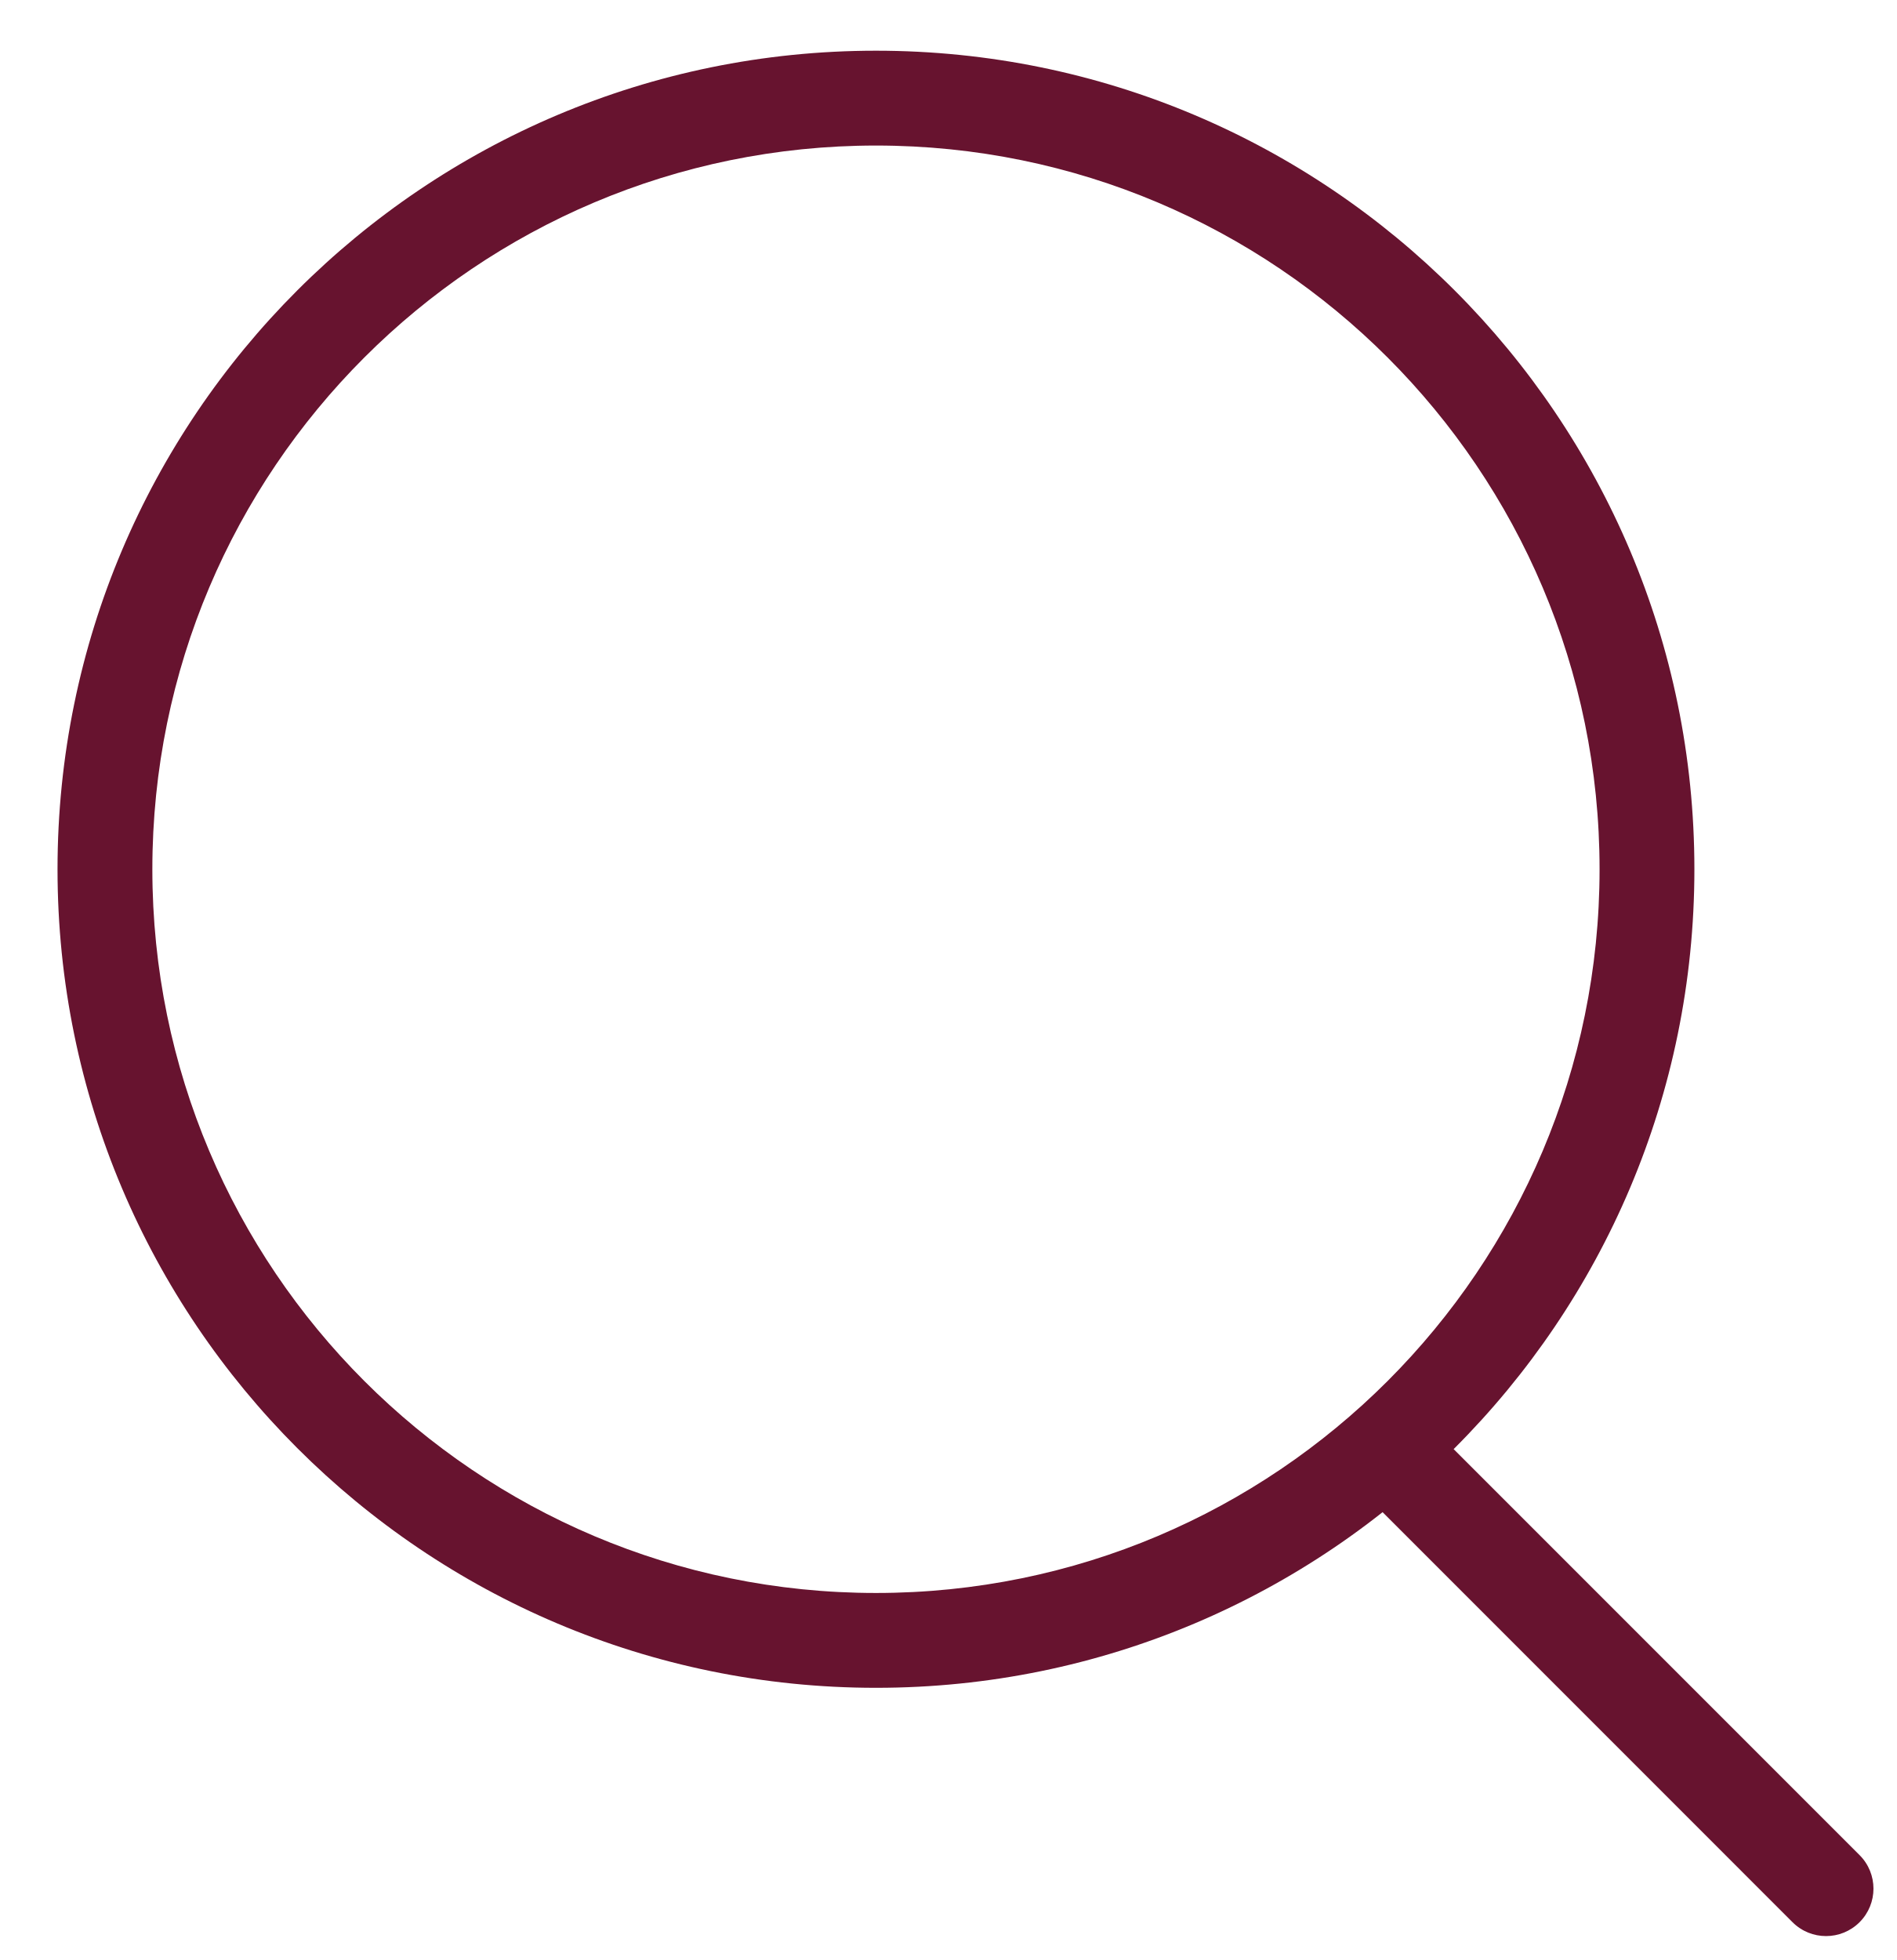
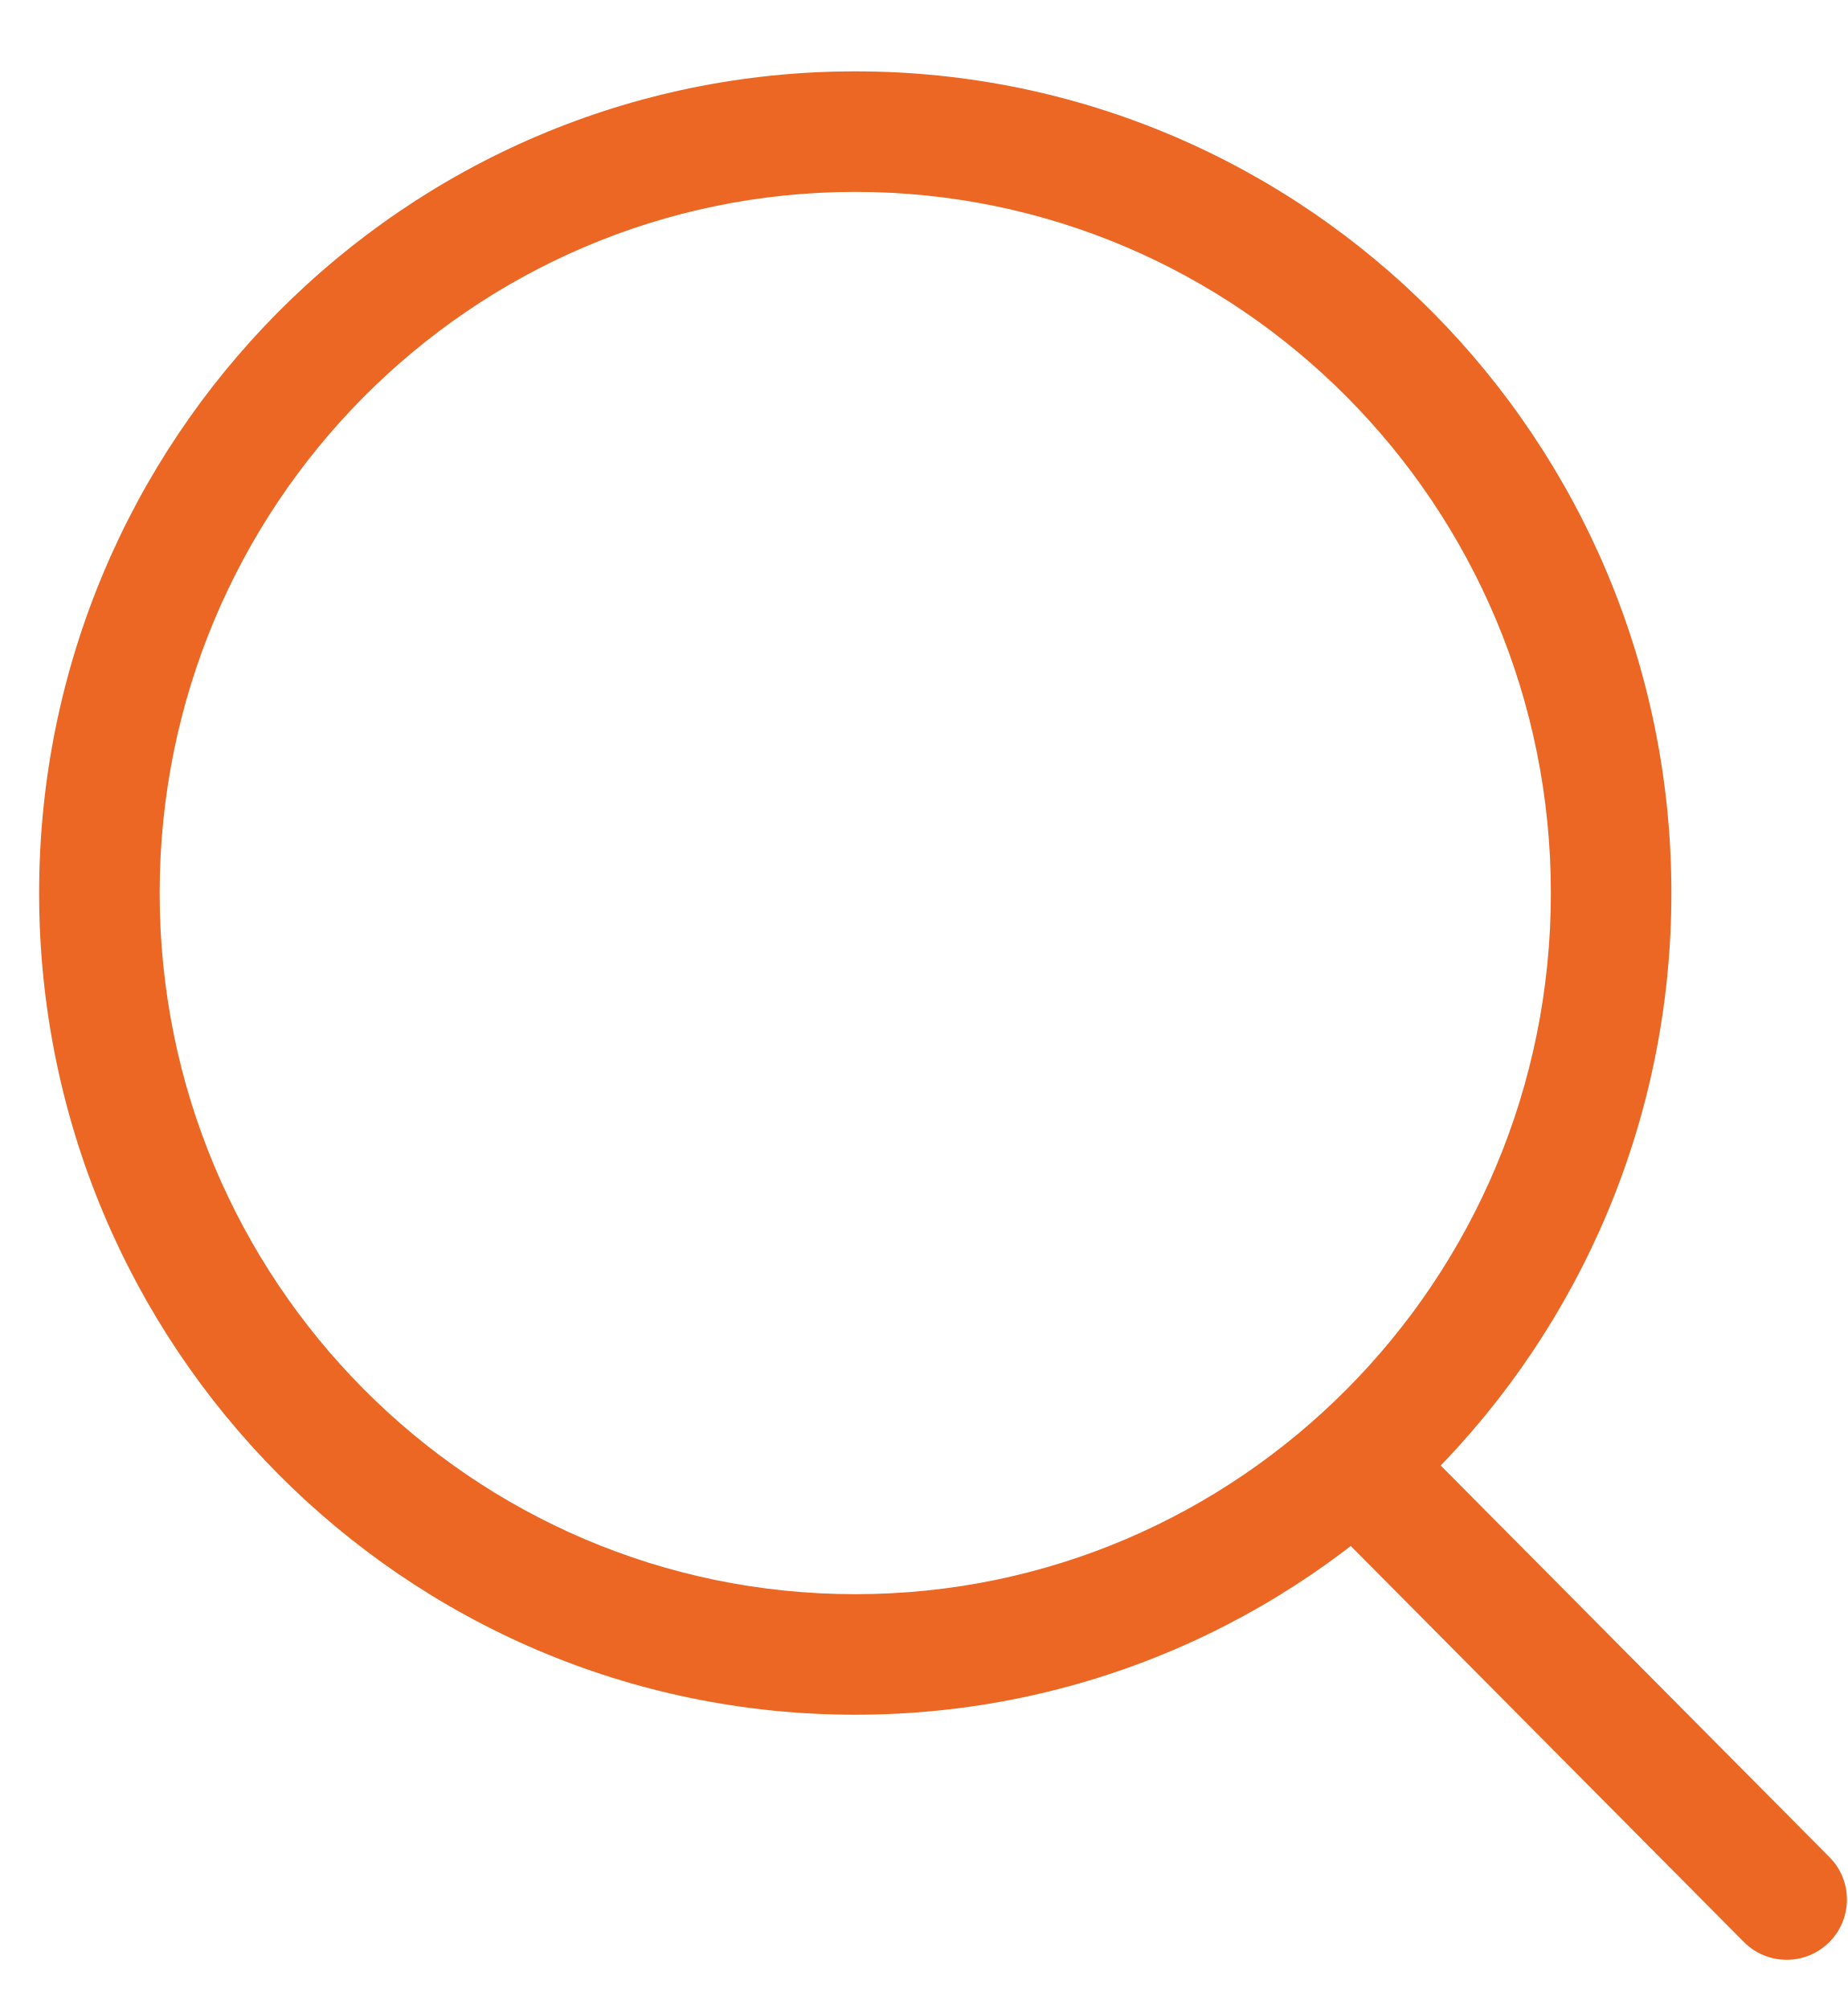
- <svg xmlns="http://www.w3.org/2000/svg" width="30" height="31" viewBox="0 0 30 31" fill="none">
-   <path d="M28.355 30.402C28.648 30.695 29.123 30.695 29.416 30.402C29.709 30.109 29.709 29.634 29.416 29.341L28.355 30.402ZM25.303 13.748C25.303 20.07 20.178 25.195 13.857 25.195V26.695C21.007 26.695 26.803 20.899 26.803 13.748H25.303ZM13.857 25.195C7.535 25.195 2.41 20.07 2.41 13.748H0.91C0.91 20.899 6.706 26.695 13.857 26.695V25.195ZM2.41 13.748C2.41 7.427 7.535 2.302 13.857 2.302V0.802C6.706 0.802 0.91 6.598 0.91 13.748H2.41ZM13.857 2.302C20.178 2.302 25.303 7.427 25.303 13.748H26.803C26.803 6.598 21.007 0.802 13.857 0.802V2.302ZM21.538 23.584L28.355 30.402L29.416 29.341L22.599 22.524L21.538 23.584Z" fill="#67132F" />
+ <svg xmlns="http://www.w3.org/2000/svg" width="23" height="25" viewBox="0 0 23 25" fill="none">
+   <path d="M21.704 24.166C21.996 24.46 22.471 24.462 22.765 24.17C23.059 23.878 23.061 23.403 22.769 23.11L21.704 24.166ZM20.052 11.113H19.302C19.302 15.937 15.421 19.838 10.645 19.838V20.588V21.338C16.26 21.338 20.802 16.755 20.802 11.113H20.052ZM10.645 20.588V19.838C5.868 19.838 1.987 15.937 1.987 11.113H1.237H0.487C0.487 16.755 5.03 21.338 10.645 21.338V20.588ZM1.237 11.113H1.987C1.987 6.289 5.868 2.388 10.645 2.388V1.638V0.888C5.03 0.888 0.487 5.471 0.487 11.113H1.237ZM10.645 1.638V2.388C15.421 2.388 19.302 6.289 19.302 11.113H20.052H20.802C20.802 5.471 16.26 0.888 10.645 0.888V1.638ZM16.979 18.342L16.446 18.87L21.704 24.166L22.237 23.638L22.769 23.11L17.511 17.814L16.979 18.342Z" fill="#EB6723" />
</svg>
